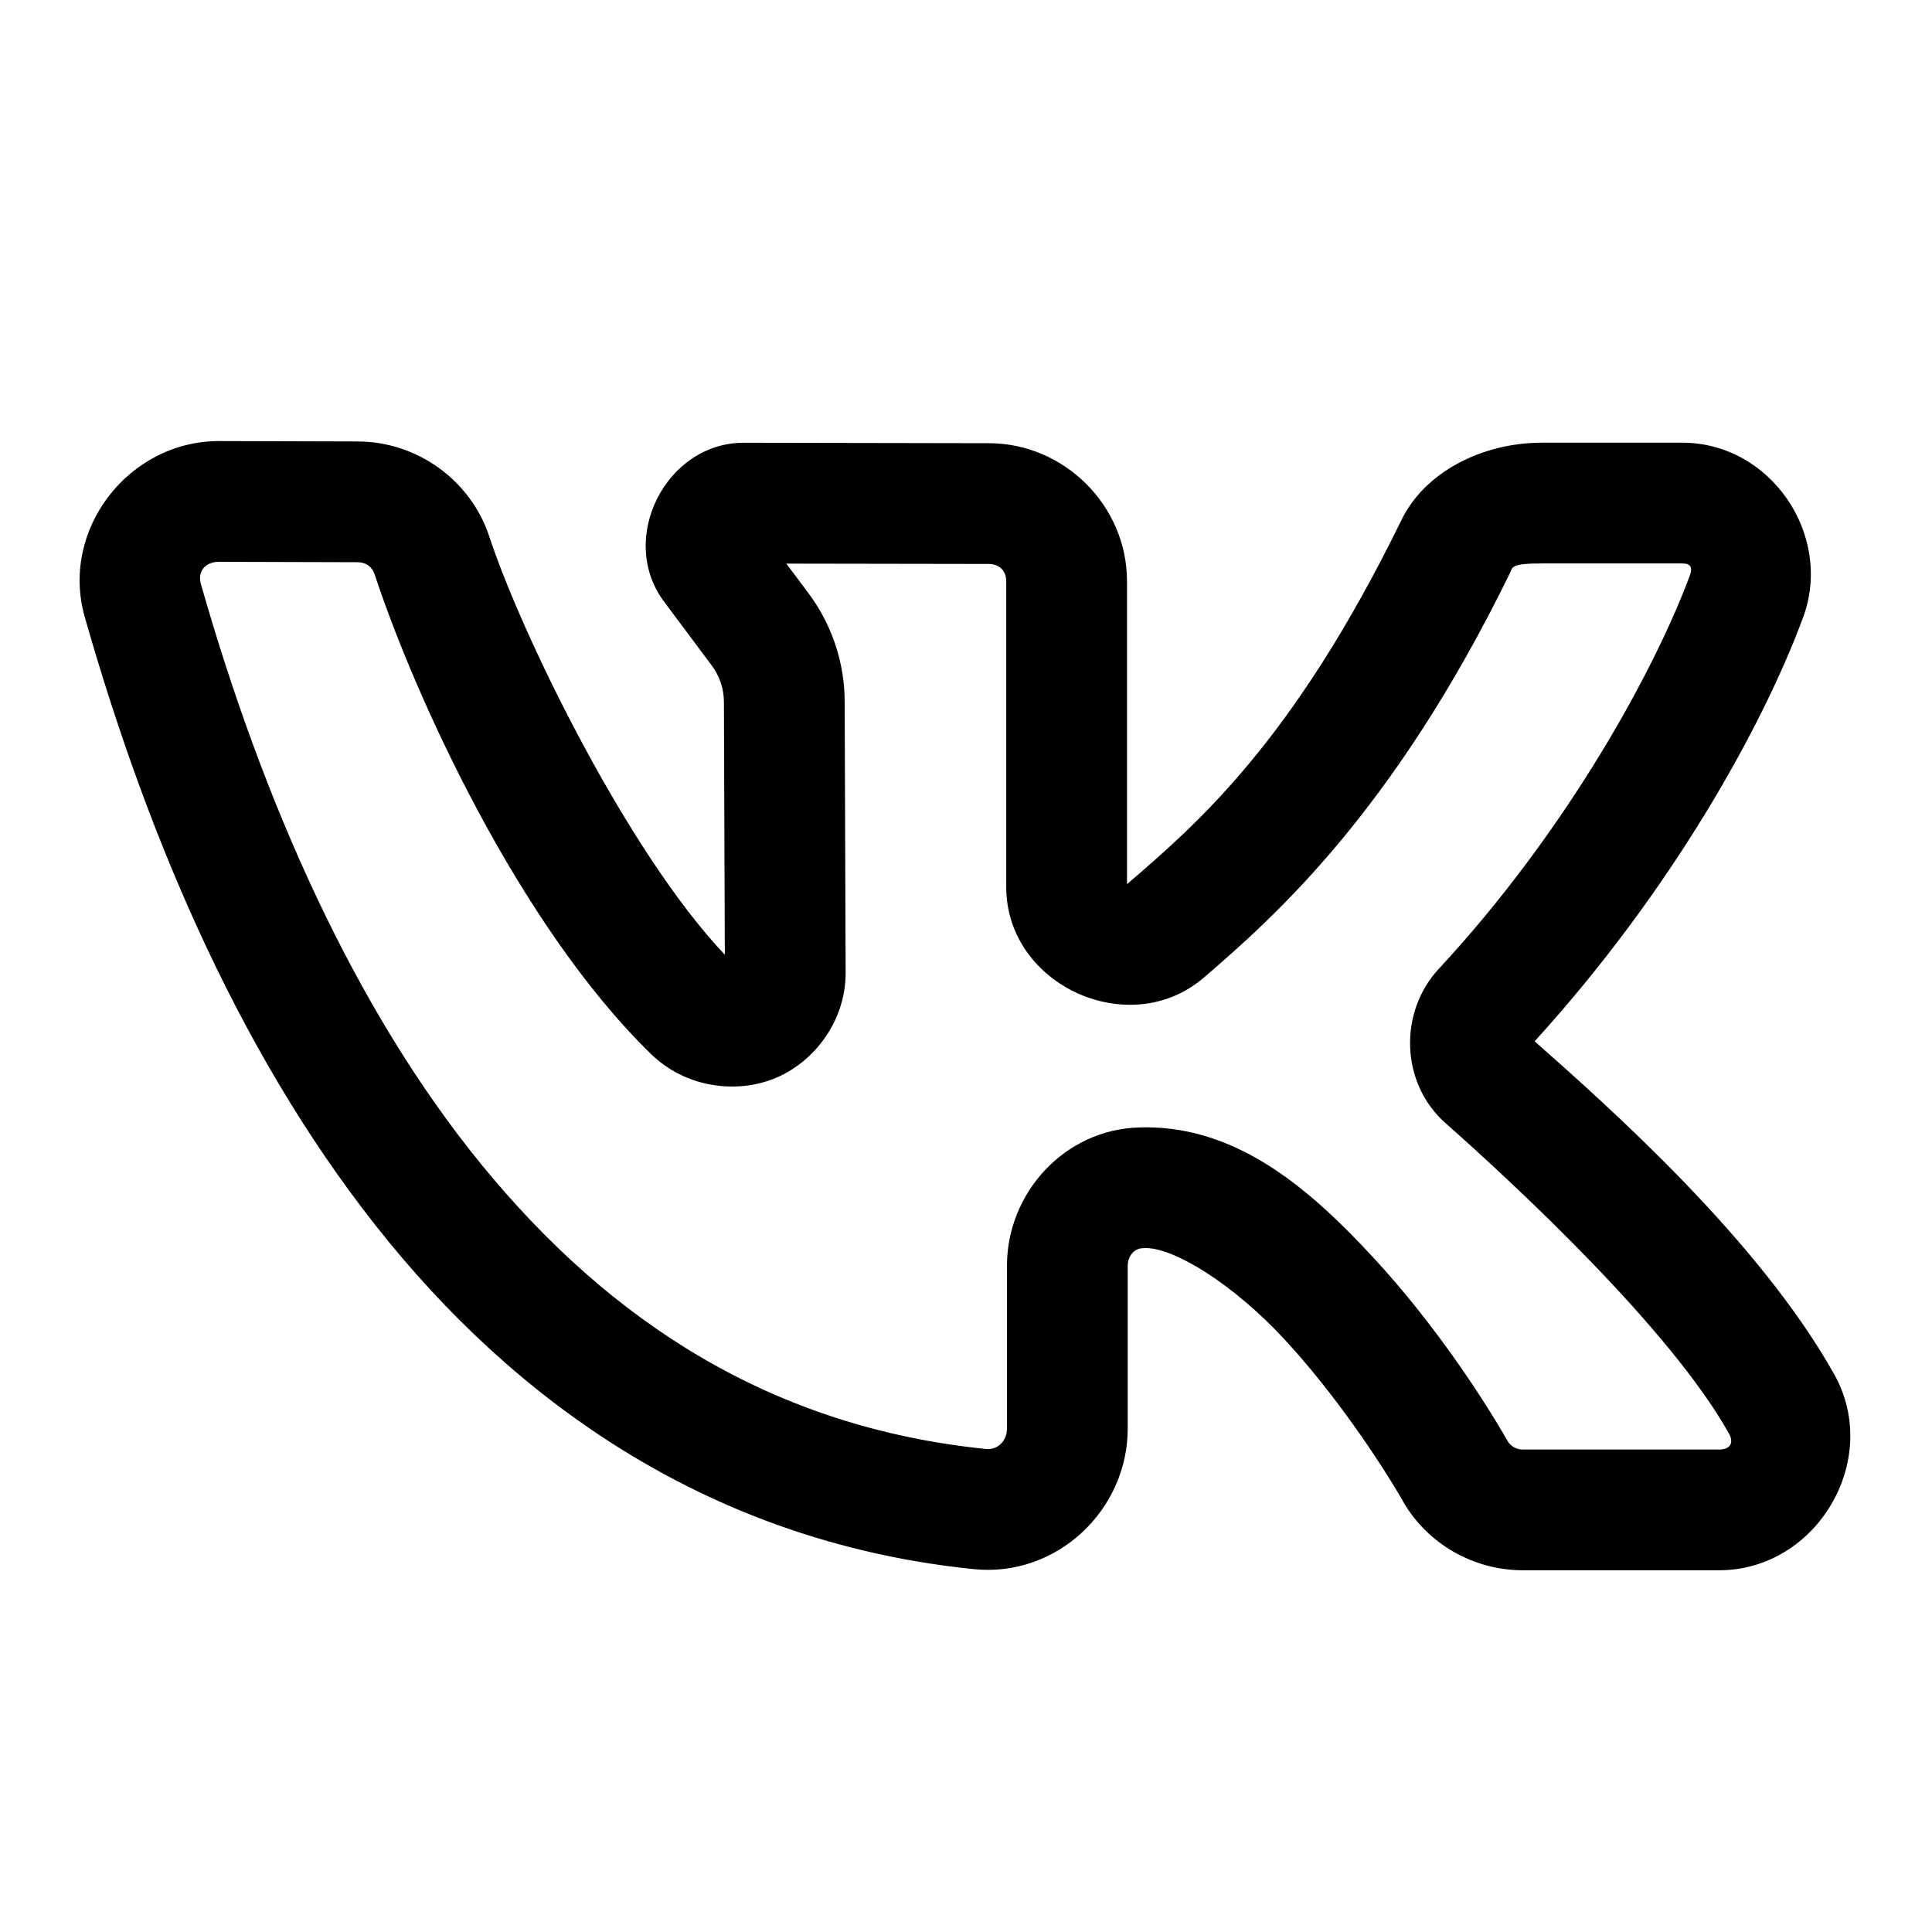
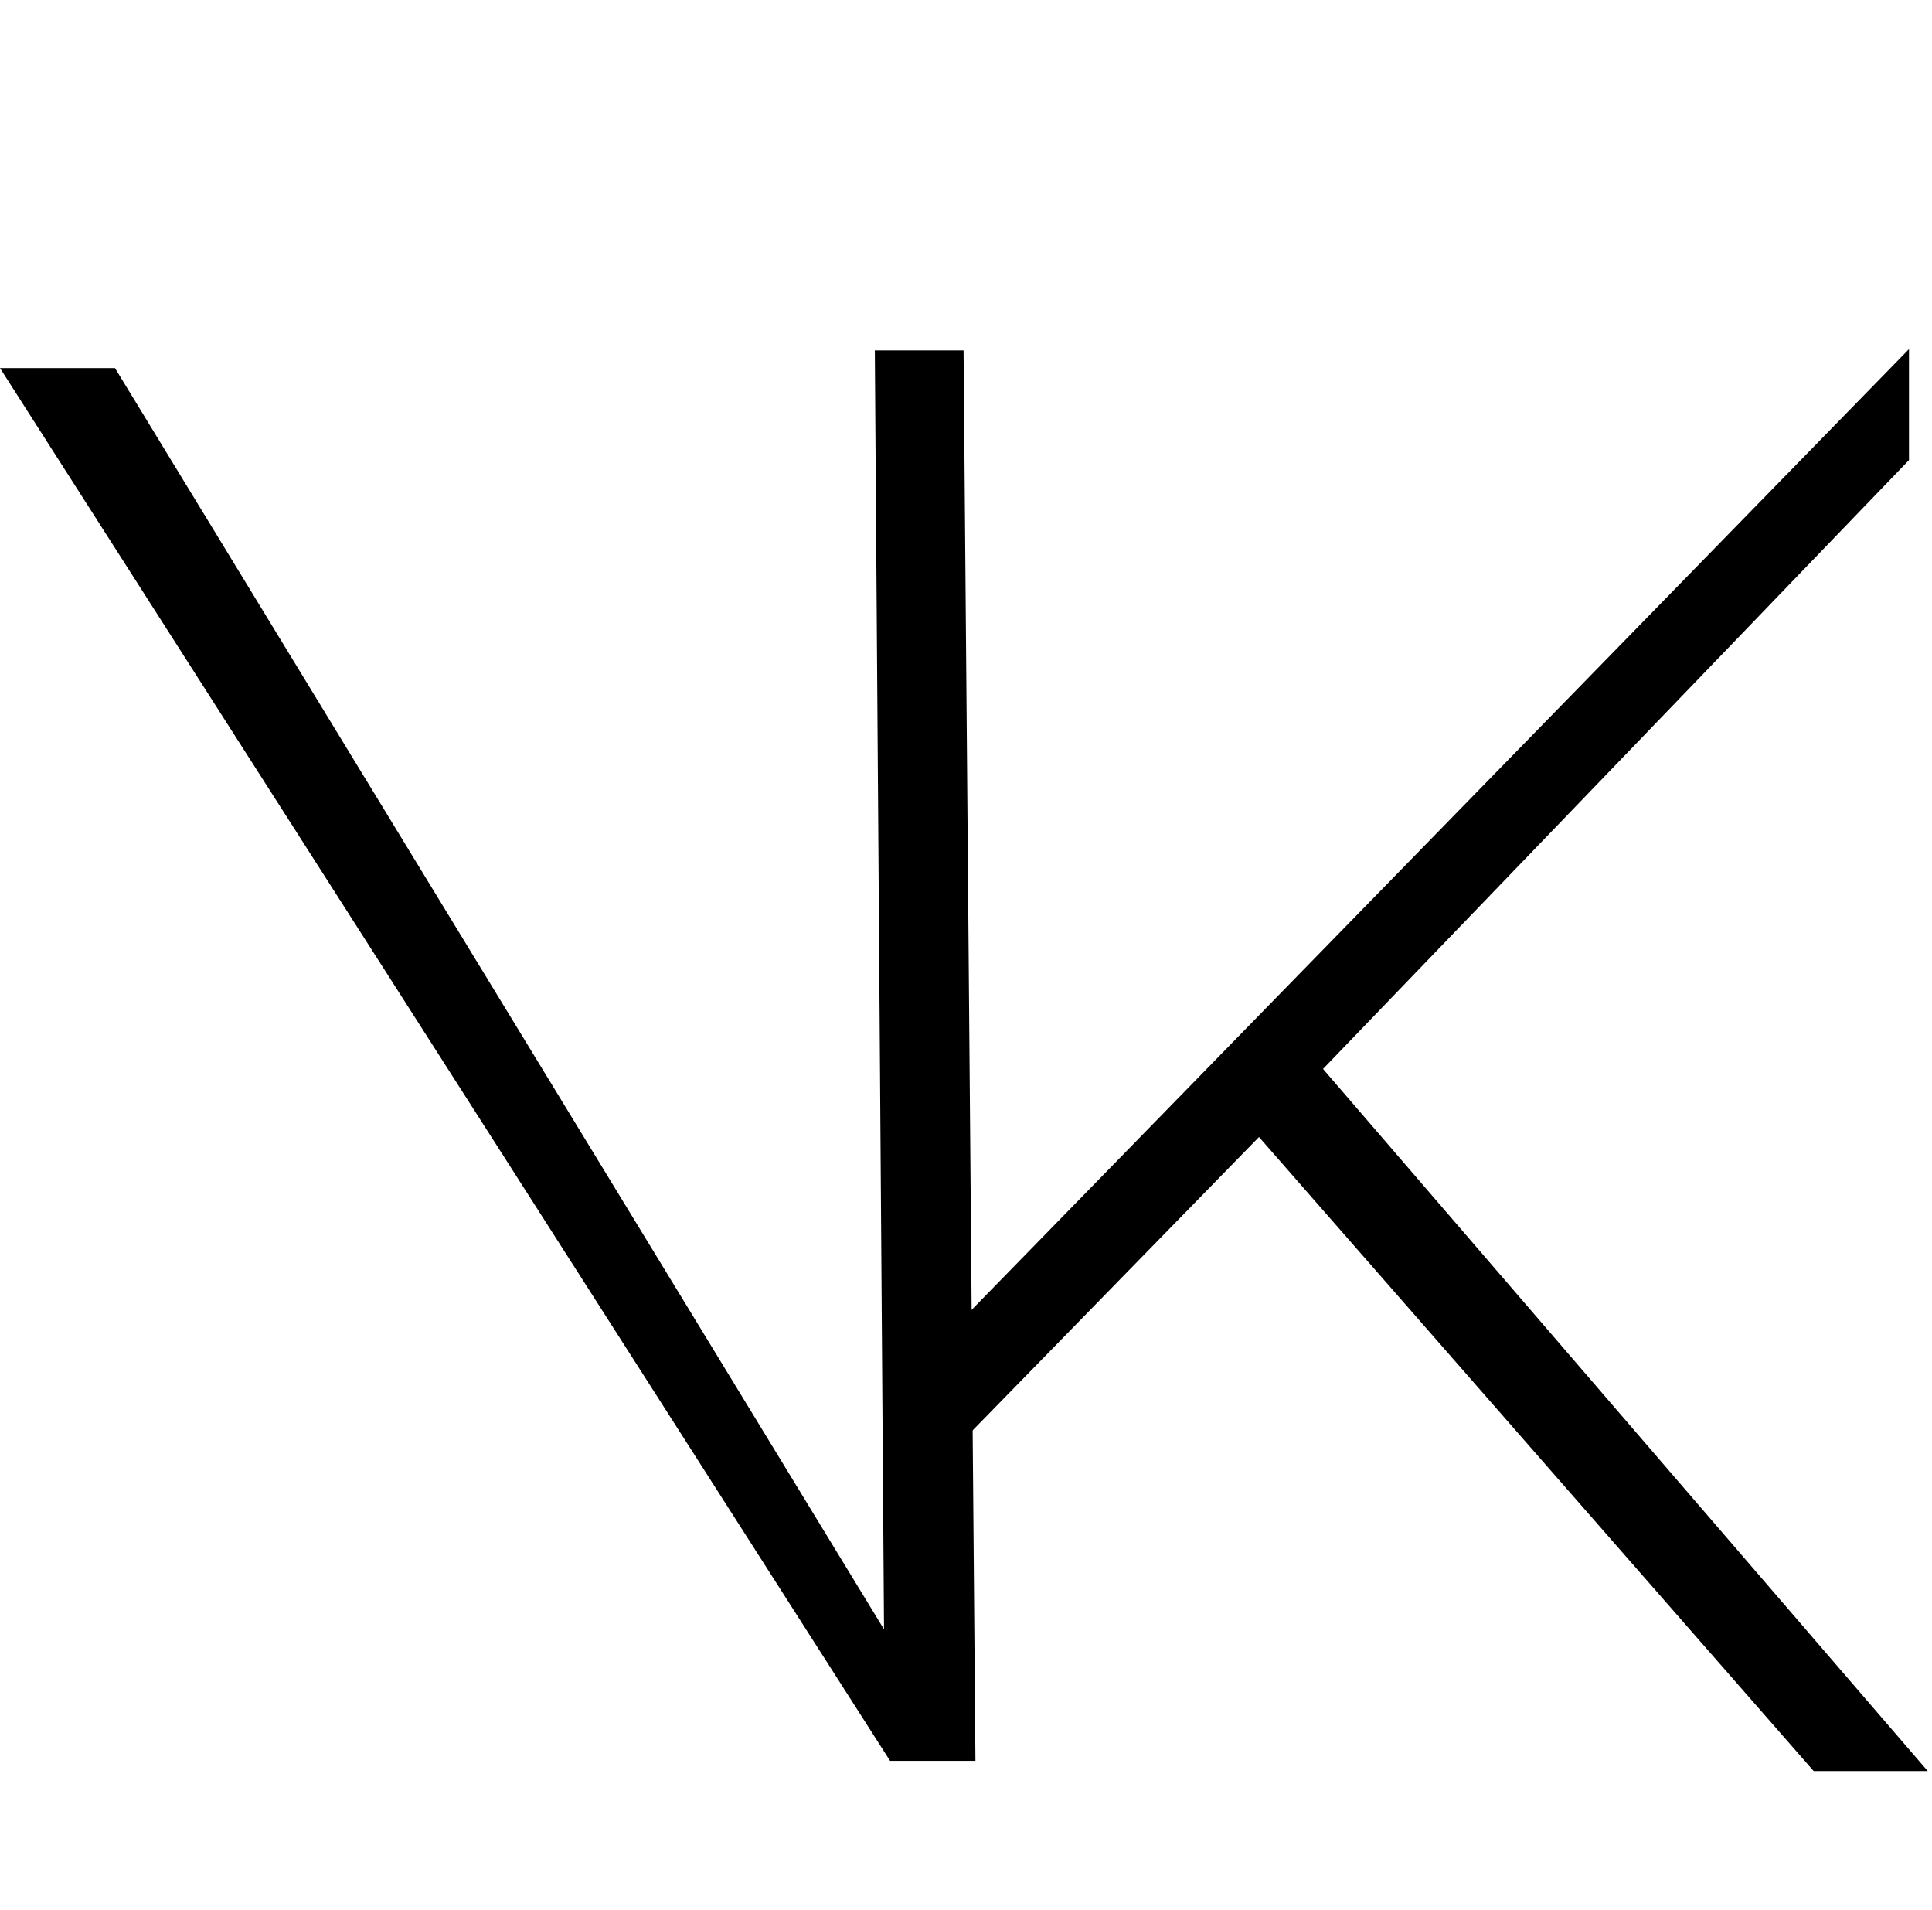
- <svg xmlns="http://www.w3.org/2000/svg" width="30" height="30" viewBox="0 0 30 30" fill="none">
-   <path d="M3.398 6.849C1.997 6.849 0.93 8.226 1.316 9.581C2.322 13.111 3.813 16.568 6.039 19.286C8.265 22.005 11.275 23.975 15.125 24.366C16.406 24.496 17.511 23.451 17.511 22.184V19.655C17.511 19.497 17.619 19.385 17.742 19.382C17.765 19.381 17.783 19.38 17.794 19.38C18.237 19.38 19.145 19.934 19.943 20.795C20.741 21.656 21.447 22.722 21.786 23.312V23.314C22.17 23.98 22.886 24.383 23.648 24.383H26.693C28.21 24.384 29.225 22.67 28.483 21.343C27.317 19.259 24.992 17.197 23.83 16.169C25.96 13.829 27.372 11.28 27.998 9.589C28.471 8.312 27.497 6.874 26.123 6.874H23.949C23.004 6.874 22.123 7.335 21.763 8.072C20.071 11.539 18.563 12.812 17.5 13.73V9.025C17.5 7.851 16.526 6.884 15.357 6.882L11.549 6.875C10.337 6.874 9.585 8.371 10.312 9.343L11.046 10.326L11.048 10.329C11.174 10.495 11.241 10.695 11.241 10.9V10.901L11.255 14.825C9.741 13.228 8.096 9.845 7.599 8.335V8.334C7.309 7.453 6.475 6.857 5.554 6.855H5.553L3.399 6.849H3.398ZM3.398 8.724L5.55 8.73C5.682 8.73 5.779 8.801 5.818 8.92C6.435 10.795 8.054 14.366 10.108 16.366C10.641 16.886 11.424 16.991 12.03 16.745C12.637 16.498 13.131 15.86 13.131 15.11V15.109L13.116 10.9C13.116 10.287 12.915 9.691 12.547 9.202L12.546 9.2L12.21 8.752L15.353 8.757C15.517 8.757 15.625 8.864 15.625 9.025V13.777C15.625 15.299 17.542 16.173 18.694 15.179H18.695C19.752 14.266 21.621 12.638 23.448 8.895C23.49 8.808 23.453 8.749 23.949 8.749H26.123C26.25 8.749 26.287 8.81 26.239 8.938C25.707 10.375 24.351 12.88 22.339 15.047C21.719 15.715 21.744 16.819 22.445 17.439C23.544 18.411 25.942 20.642 26.846 22.258C26.929 22.405 26.866 22.508 26.695 22.508H23.648C23.543 22.508 23.457 22.457 23.411 22.377C23.005 21.671 22.26 20.537 21.319 19.521C20.377 18.505 19.256 17.505 17.794 17.505C17.753 17.505 17.719 17.506 17.693 17.507H17.691H17.689C16.526 17.539 15.636 18.527 15.636 19.655V22.184C15.636 22.379 15.486 22.518 15.314 22.5C11.987 22.163 9.479 20.528 7.489 18.099C5.5 15.669 4.079 12.435 3.119 9.067C3.066 8.879 3.181 8.724 3.398 8.724Z" fill="black" />
+ <svg xmlns="http://www.w3.org/2000/svg" width="84" height="83" viewBox="0 0 84 83" fill="none">
+   <path d="M41.655 62.826L41.495 57.706L83 15.175V20L57.175 46.826L54.855 49.306L41.655 62.826ZM78.855 76.986L53.655 48.186L56.455 45.226L83.815 76.986H78.855Z" fill="black" />
+   <path d="M38.698 76.542L0 16L5 16L40.727 74.584L38.47 75.612L38.036 15.233L41.894 15.233L42.41 76.542L38.698 76.542Z" fill="black" />
</svg>
